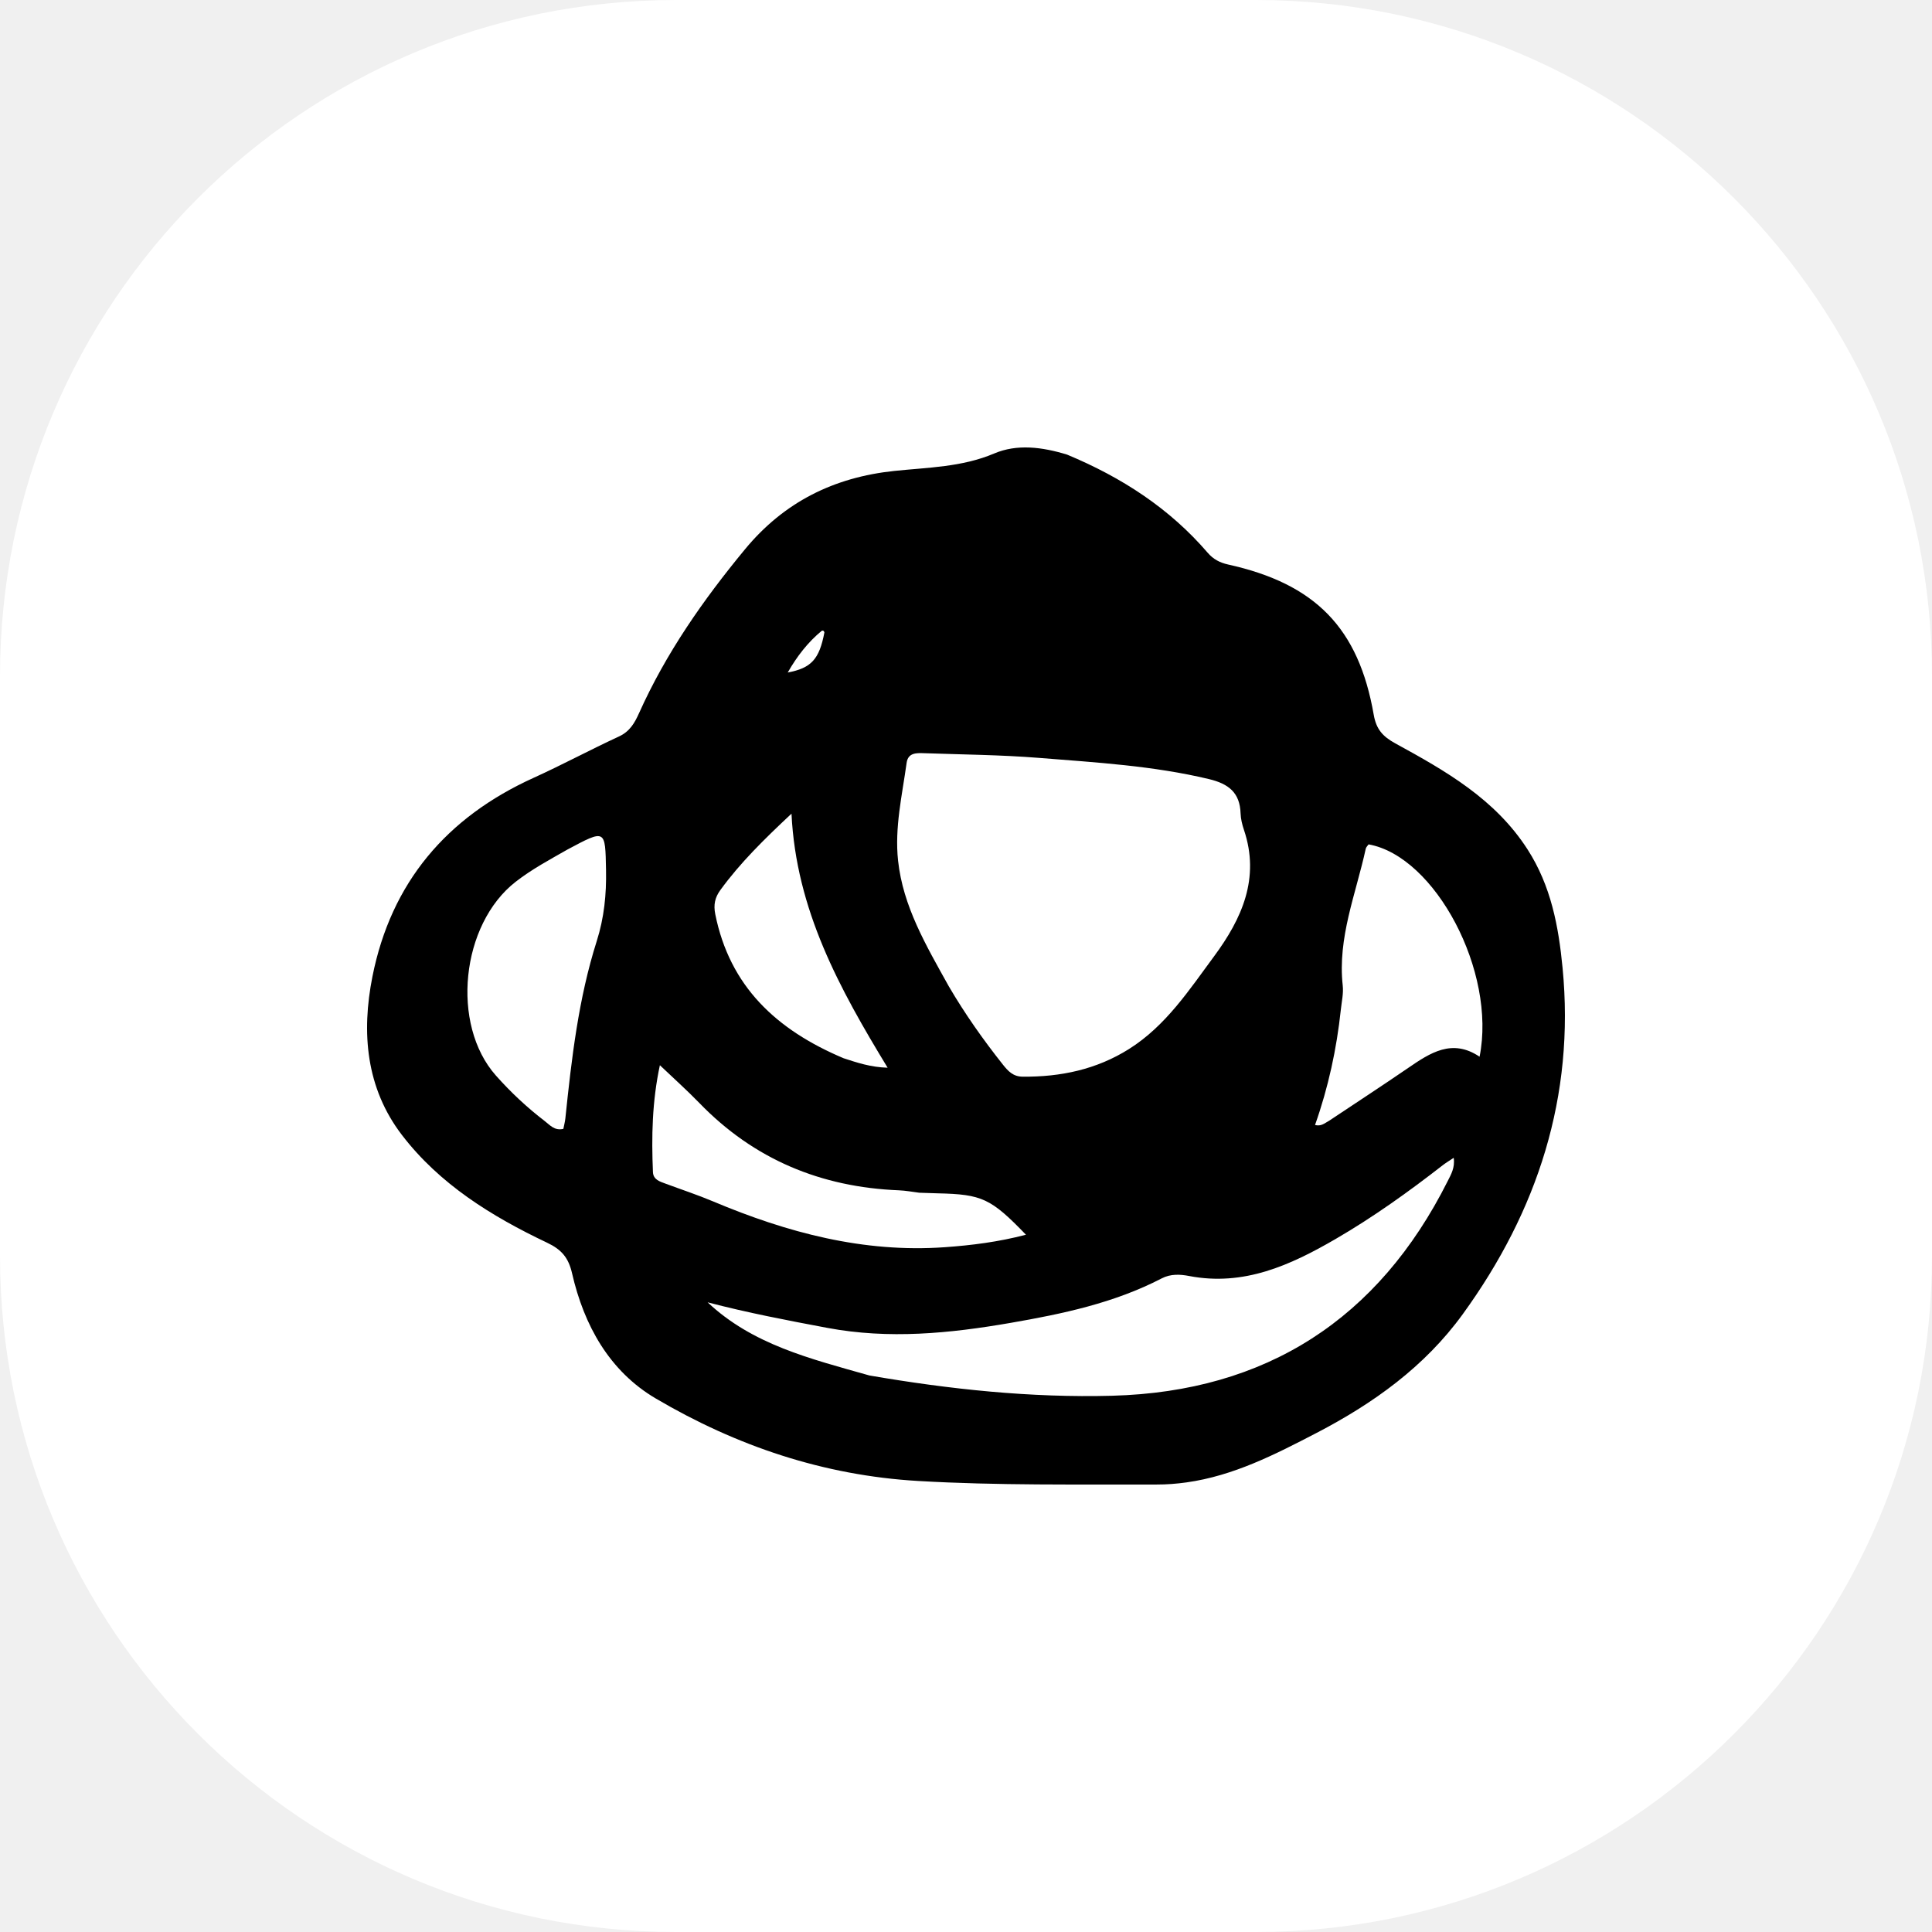
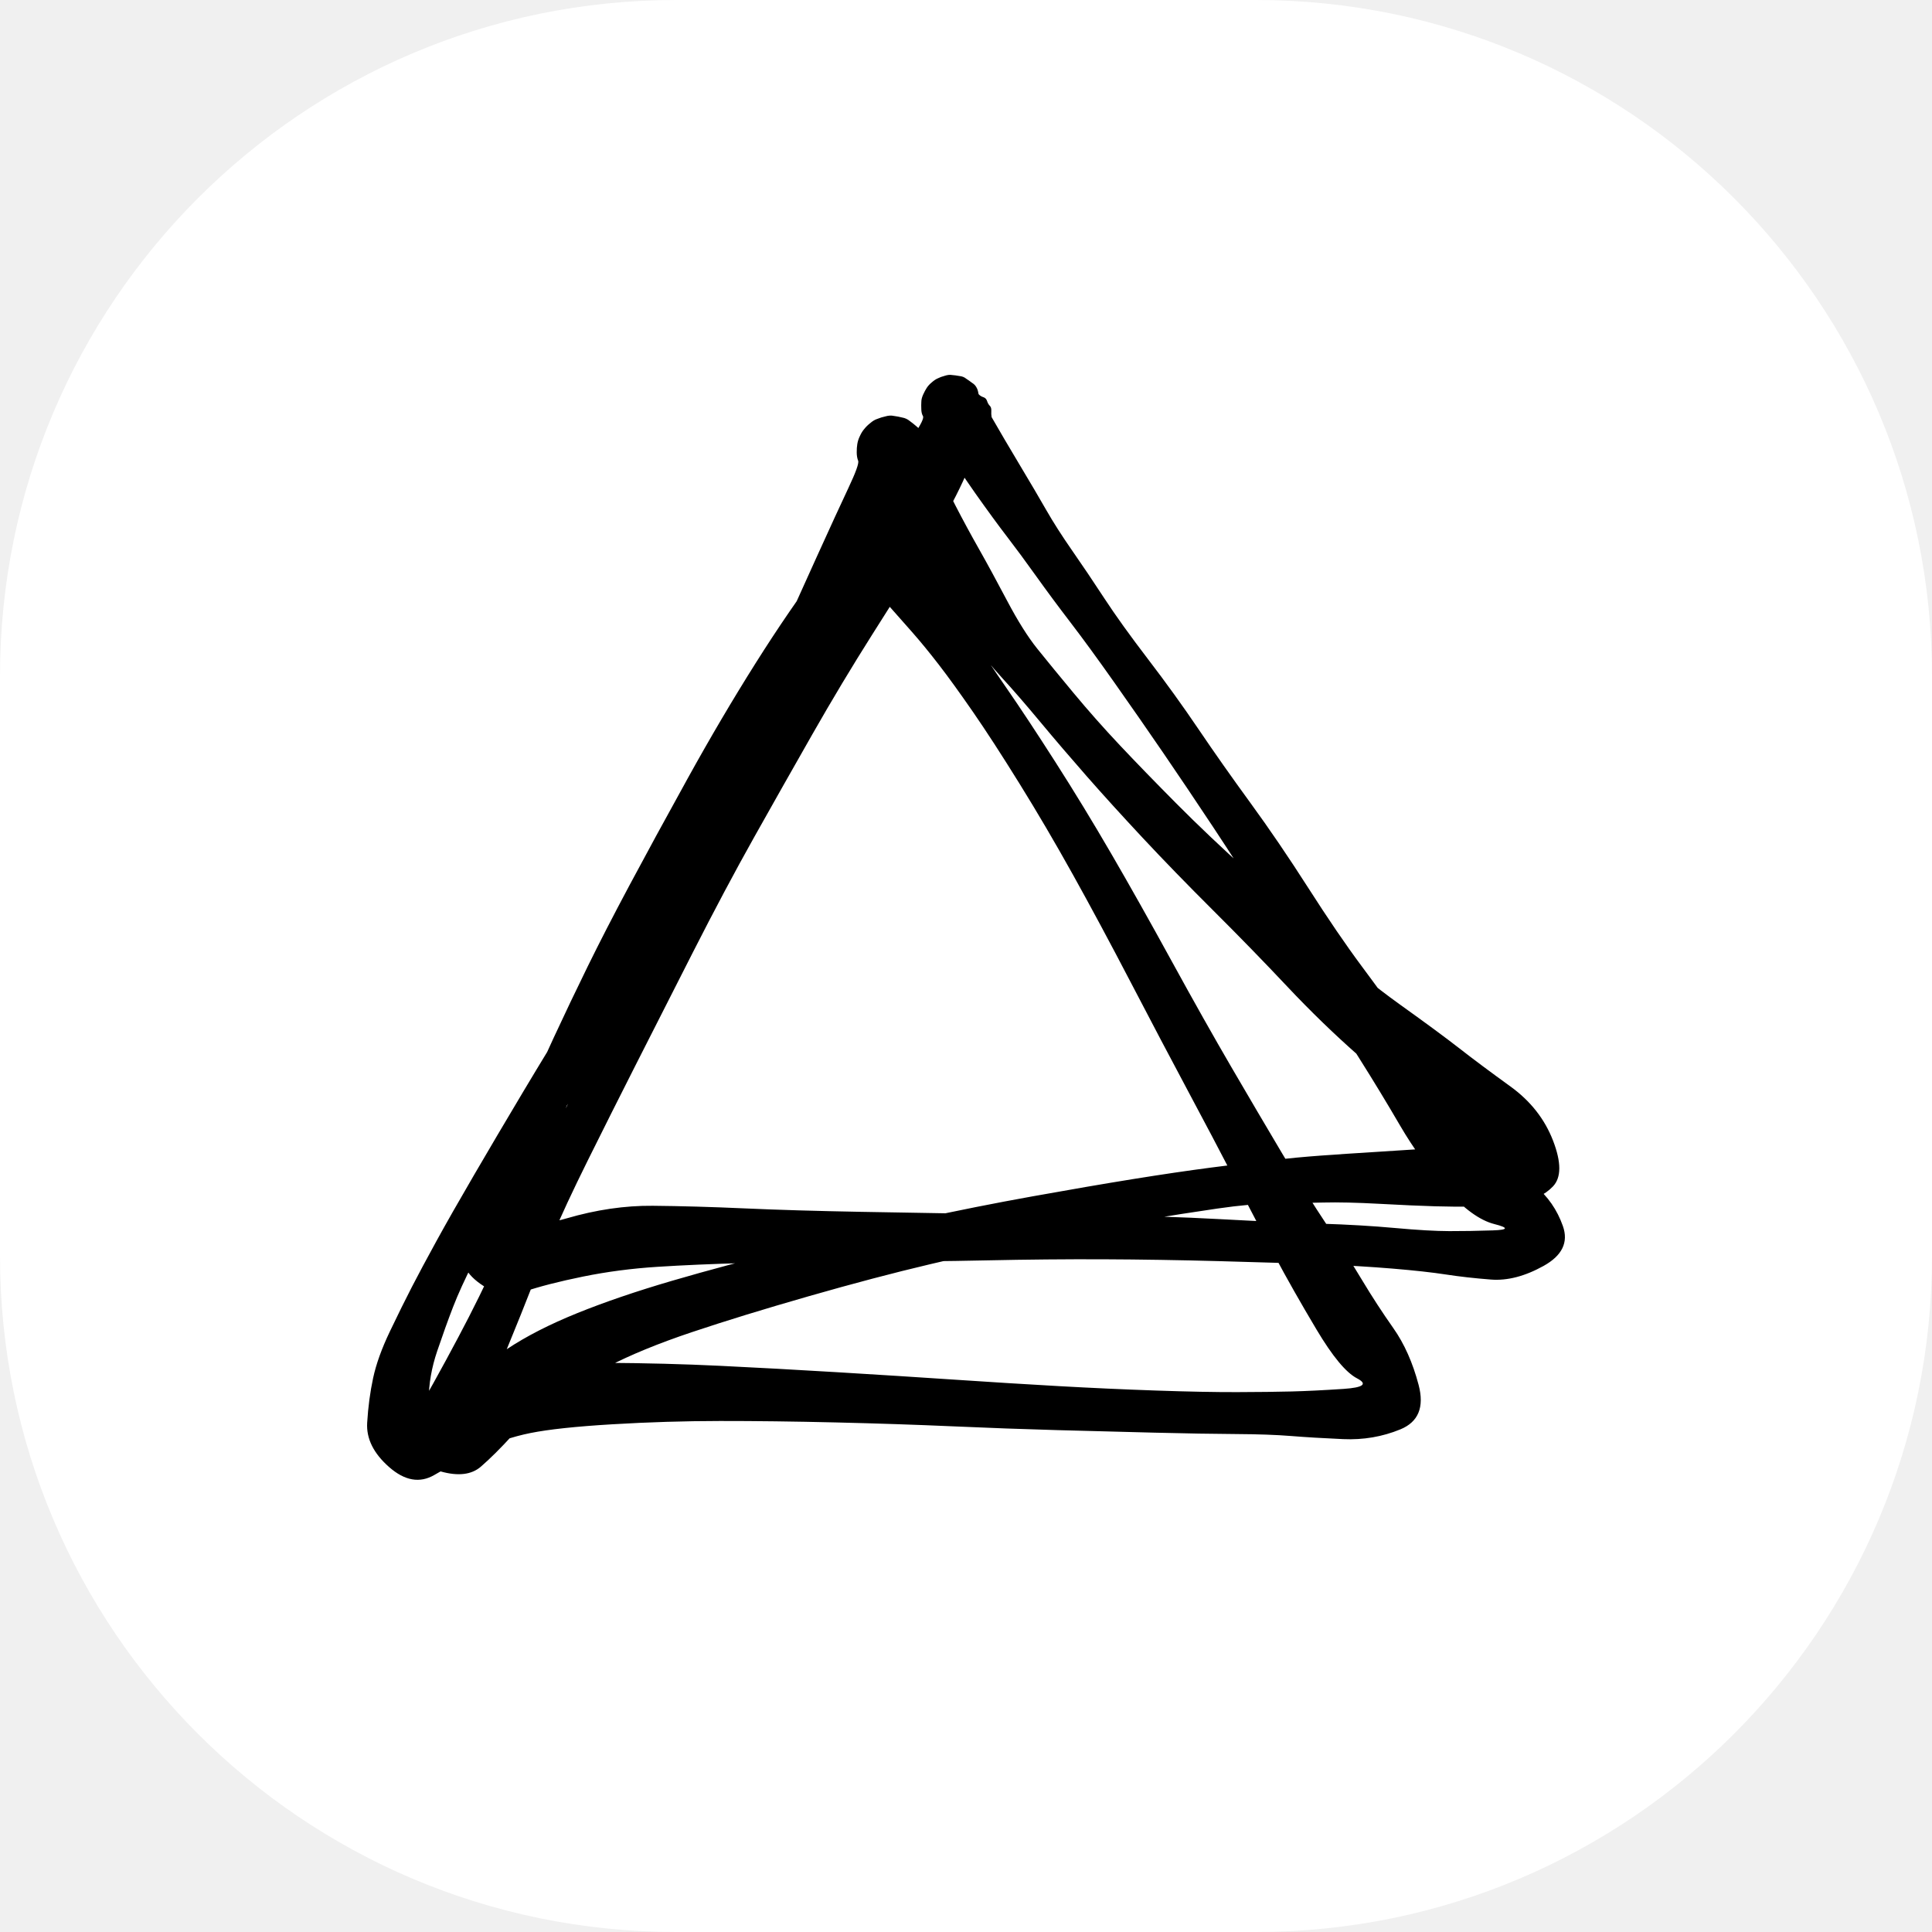
<svg xmlns="http://www.w3.org/2000/svg" width="1000" height="1000" viewBox="0 0 1000 1000">
+   <style>.m{stroke:#000000;stroke-width:0;stroke-linejoin:round;vector-effect:non-scaling-stroke}@media (max-width:56px){.m{stroke-width:0.25px}}@media (max-width:40px){.m{stroke-width:0.35px}}@media (max-width:24px){.m{stroke-width:0.4px}}</style>
  <rect width="1000" height="1000" rx="350" ry="350" fill="#ffffff" />
-   <g transform="translate(190.00,231.60) scale(1.931118)">
-     <path fill="#000000" d="m 187.633,1.924 c 14.724,6.136 27.466,14.427 37.676,26.3 1.496,1.74 3.249,2.66 5.47,3.151 23.396,5.171 34.992,17.038 39.033,40.27 0.667,3.835 2.361,5.799 5.791,7.676 13.444,7.355 26.735,14.878 35.442,28.421 6.303,9.804 8.312,20.649 9.384,31.755 3.321,34.415 -6.673,65.126 -26.765,92.825 -10.214,14.081 -23.972,23.92 -39.212,31.835 -11.092,5.761 -22.233,11.487 -34.849,13.245 -2.629,0.366 -5.303,0.573 -7.956,0.566 -21.319,-0.057 -42.631,0.291 -63.948,-0.953 -25.366,-1.481 -48.708,-9.386 -70.315,-22.104 -12.446,-7.326 -19.245,-19.608 -22.444,-33.56 -0.961,-4.189 -2.813,-6.359 -6.687,-8.197 -14.853,-7.048 -28.837,-15.69 -38.948,-28.918 -9.598,-12.557 -10.863,-27.376 -7.872,-42.415 5.014,-25.209 19.873,-42.681 43.176,-53.258 7.73,-3.508 15.22,-7.546 22.928,-11.106 2.881,-1.331 4.186,-3.63 5.356,-6.238 7.22,-16.095 17.198,-30.365 28.4,-43.924 10.486,-12.691 23.841,-19.294 40.008,-21 9.018,-0.951 18.117,-0.998 26.81,-4.687 6.069,-2.576 12.771,-1.754 19.521,0.314 M 155.953,144.49 c 4.295,7.339 9.183,14.266 14.464,20.925 1.377,1.736 2.746,3.212 5.268,3.235 10.199,0.095 19.826,-1.925 28.548,-7.421 9.851,-6.206 16.103,-15.796 22.801,-24.857 7.424,-10.042 12.369,-20.927 7.987,-33.894 -0.475,-1.407 -0.846,-2.915 -0.895,-4.389 -0.185,-5.574 -3.204,-7.938 -8.484,-9.202 -14.967,-3.582 -30.239,-4.452 -45.461,-5.674 -10.274,-0.825 -20.608,-0.9 -30.918,-1.264 -2.011,-0.071 -4.272,-0.144 -4.649,2.585 -1.202,8.701 -3.249,17.36 -2.292,26.219 1.323,12.243 7.45,22.624 13.63,33.737 m -21.322,104.246 c 21.537,3.709 43.29,6.024 65.08,5.436 41.223,-1.112 71.371,-20.538 89.933,-57.542 0.88,-1.755 1.985,-3.579 1.604,-6.229 -1.276,0.855 -2.122,1.351 -2.89,1.948 -9.209,7.164 -18.686,13.958 -28.778,19.816 -12.102,7.025 -24.585,12.734 -39.253,9.91 -2.378,-0.458 -4.933,-0.608 -7.335,0.637 -12.732,6.602 -26.532,9.509 -40.527,11.932 -16.331,2.828 -32.602,4.434 -49.102,1.337 -10.745,-2.017 -21.471,-4.066 -32.092,-6.853 12.012,11.305 27.395,15.091 43.359,19.606 m 123.225,-68.269 c 7.064,-4.709 14.177,-9.348 21.179,-14.147 5.927,-4.063 11.799,-7.961 19.15,-3.019 4.569,-22.807 -11.912,-53.742 -29.754,-56.911 -0.244,0.366 -0.661,0.734 -0.756,1.172 -2.632,12.119 -7.587,23.838 -6.169,36.664 0.233,2.107 -0.278,4.304 -0.507,6.452 -1.122,10.554 -3.363,20.879 -6.918,30.932 1.607,0.382 2.372,-0.346 3.775,-1.144 M 53.783,107.728 c -4.764,2.717 -9.604,5.297 -13.959,8.687 -14.662,11.417 -17.451,38.221 -5.307,51.918 3.978,4.486 8.355,8.583 13.12,12.233 1.375,1.054 2.617,2.638 4.969,2.077 0.182,-0.93 0.441,-1.872 0.541,-2.829 1.669,-16.024 3.503,-32.052 8.397,-47.463 2.008,-6.322 2.626,-12.571 2.501,-19.094 -0.211,-10.949 -0.09,-10.951 -10.261,-5.528 m 94.235,92.03 c -1.818,-0.223 -3.63,-0.575 -5.454,-0.648 -20.89,-0.837 -38.86,-8.273 -53.508,-23.407 -3.271,-3.379 -6.794,-6.516 -10.578,-10.124 -2.091,9.745 -2.262,19.178 -1.86,28.644 0.088,2.062 1.886,2.543 3.45,3.125 4.214,1.57 8.496,2.976 12.637,4.719 19.877,8.367 40.314,13.845 62.137,12.292 7.23,-0.514 14.407,-1.418 21.758,-3.347 -9.418,-9.749 -11.775,-10.828 -23.637,-11.094 -1.333,-0.03 -2.665,-0.08 -4.945,-0.162 M 127.731,163.715 c 3.59,1.162 7.166,2.394 11.791,2.536 C 126.621,145.035 115,123.953 113.756,98.16 106.361,105.079 99.987,111.349 94.686,118.637 c -1.436,1.974 -1.878,3.902 -1.36,6.476 3.881,19.294 16.294,30.964 34.406,38.602 M 122.576,49.572 c -0.077,-0.145 -0.12,-0.345 -0.24,-0.418 -0.12,-0.073 -0.377,-0.091 -0.473,-0.011 -3.714,3.069 -6.604,6.791 -9.119,11.181 6.308,-1.191 8.464,-3.528 9.833,-10.752 z" />
-   </g>
+   <path class="m" fill="#000000" transform="translate(190 194.02) scale(2.40637)" d="M133.28,11.64 Q125.99,20.99 119.42,29.14 T105.43,46.76 90.9,67.27 76.46,91.29 63.96,113.82 54.9,131.11 47.61,146.14 42.48,158.53 38.87,168.3 35.18,178.6 42.91,181.44 61.45,178.73 81.17,179.29 106.16,180.03 133.37,180.5 158.45,180.81 183.58,181.61 205.21,182.58 221.1,183.51 232.79,184.18 242.19,184.02 242.46,182.66 232.14,175.17 222.19,161.47 213.62,147.34 204.81,133.3 193.98,115.95 182.03,97.34 171.31,81.4 160.79,66.26 151.34,53.31 143.91,43.29 137.66,34.82 130.85,25.51 124.31,15.41 120.84,10.29 119.57,8.88 119.21,7.34 119.22,5.75 119.62,4.22 120.37,2.82 121.44,1.64 122.75,0.76 124.24,0.21 125.82,0.04 127.39,0.25 128.87,0.83 130.16,1.74 131.2,2.94 132.04,7.77 130.49,17.33 125.02,29.13 118.34,40.56 108.63,55.9 95.78,77.31 83.24,99.48 70.02,124.33 57.7,148.59 47.49,168.94 39.77,185.54 35.01,197.24 31.19,206.77 27.34,216.32 23.59,225.63 19.18,226.25 20.2,218.14 30.08,209.56 45.16,201.84 65.61,194.86 91.96,187.83 118.73,181.56 143.14,176.7 164.8,172.98 181.56,170.51 194.56,168.92 205.08,167.94 217.57,167.11 229.66,166.33 240.17,165.24 241.62,165.29 233.6,163.46 225.68,157.18 213.38,146.54 197.95,131.6 182.01,115.22 166.8,99.56 154.83,86.38 144.81,74.67 136.63,65.23 130.72,58.03 124.45,49.09 117.74,39.06 112.27,30.7 107.84,23.13 105.63,18.49 105.32,16.71 105.44,14.91 105.99,13.19 106.94,11.65 108.23,10.38 109.79,9.46 111.52,8.93 113.32,8.84 115.1,9.18 116.74,9.94 118.15,11.06 119.26,12.5 120.41,17.39 119.57,26.72 115.43,37.15 108.92,48.98 99.71,65.23 87.65,86.2 71.6,112.4 54.85,138.71 41.62,159.28 30.79,176.82 22.9,190.84 18.49,200.51 15.08,209.99 13.26,220.47 18.61,220.07 31.23,213.48 51.36,212.51 75.87,213.15 101.13,214.53 126.52,216.14 148.77,217.52 169.66,218.47 187.11,218.81 198.85,218.67 210.01,218.12 212.92,215.84 204.22,205.35 195.22,189.48 186.68,173.21 176.59,154.07 164.38,130.9 151.83,107.52 140.32,87.91 130.31,72.48 123,62.37 117.11,55.19 109.15,46.19 103.49,39.64 102.77,37.88 102.65,35.99 103.14,34.15 104.19,32.57 105.69,31.4 107.48,30.78 109.38,30.76 111.18,31.35 112.71,32.48 113.79,34.04 114.32,35.86 114.23,37.76 113.55,39.53 112.34,40.99 110.72,41.99 108.87,42.42 106.98,42.23 105.25,41.45 103.85,40.16 102.95,38.49 102.62,36.62 102.91,34.74 103.78,33.06 105.15,31.74 106.86,30.92 108.75,30.7 110.61,31.09 112.24,32.05 112.98,32.66 117.81,39.05 125.22,49.1 130.62,57.04 137.71,67.62 148.05,83.28 160.06,102.99 173.09,126.15 185.89,148.88 196.78,167.39 206.47,182.88 214.1,194.85 220.75,205.06 226.18,217.26 222.26,226.82 209.95,228.92 198.74,228.25 186.95,227.83 169.33,227.53 148.3,226.98 126.03,226.17 100.78,225.33 75.89,225.02 52.74,225.73 35.14,227.61 24.2,231.36 14.45,236.64 4.74,234.93 0.02,225.4 1.3,215.78 4.9,205.77 9.63,196.2 14.89,186.37 23,172.12 33.56,154.23 46.28,133.39 62.22,106.91 77.07,80.6 87.66,59.19 96.66,39.28 103.51,24.38 105.63,18.49 105.32,16.71 105.44,14.91 105.99,13.19 106.94,11.65 108.23,10.38 109.79,9.46 111.52,8.93 113.32,8.84 115.1,9.18 116.74,9.94 118.15,11.06 119.26,12.5 121.93,18.46 126.56,28.12 131.61,37.45 137.69,48.63 144.16,58.91 151.97,68.44 161.96,79.72 174.08,92.21 189.86,107.18 206.23,122.3 222.19,135.46 235.04,144.94 245.91,153.05 255.1,164.73 255.08,174.56 247.37,178.13 238.35,178.91 229.74,178.84 217.8,178.31 205.63,178.03 195.49,178.21 182.87,179.33 166.41,181.9 145.09,185.96 121.14,191.29 94.98,198.19 69.87,205.91 51.75,213.34 39.68,220.59 31.24,228.12 24.48,234.84 15.86,235.88 9.95,229.66 11.92,221.04 16.99,211.91 21.91,202.62 26.37,193.56 31.61,181.83 39.32,164.93 49.16,144.36 61.05,119.69 73.64,94.33 85.32,71.43 96.99,49.04 105.73,33.01 111.95,22.1 117.54,13.04 119.57,8.88 119.21,7.34 119.22,5.75 119.62,4.22 120.37,2.82 121.44,1.64 122.75,0.76 124.24,0.21 125.82,0.04 127.39,0.25 128.87,0.83 130.16,1.74 131.2,2.94 130.99,3.02 133.77,8.12 140.44,19.48 146.07,29.05 151.67,37.81 158.58,48.07 167.99,61.17 178.84,76.22 190,92.07 202.46,110.38 213.9,127.15 223.67,140.61 233.11,153.31 242.46,165.19 251.2,174.41 257.21,183.08 253.05,191.67 241.75,194.6 232.05,193.51 220.55,192.24 204.89,191.32 183.38,190.64 158.44,190.24 133.33,190.47 106.05,190.75 81.3,191.04 62.44,191.86 46.44,193.96 33.7,197.23 23.72,195.04 20.83,185.31 25.33,174.27 30.06,164.6 34.49,155.14 40.15,142.56 47.45,127.26 56.48,109.72 68.96,86.81 83.52,62.1 97.99,40.99 111.65,22.94 121.87,10.01 126.13,5.07 127.06,4.37 128.13,3.91 129.28,3.72 130.45,3.81 131.56,4.18 132.55,4.8 133.36,5.64 133.94,6.65 134.27,7.77 134.32,8.94 134.09,10.08 133.59,11.14 Z" />
</svg>
